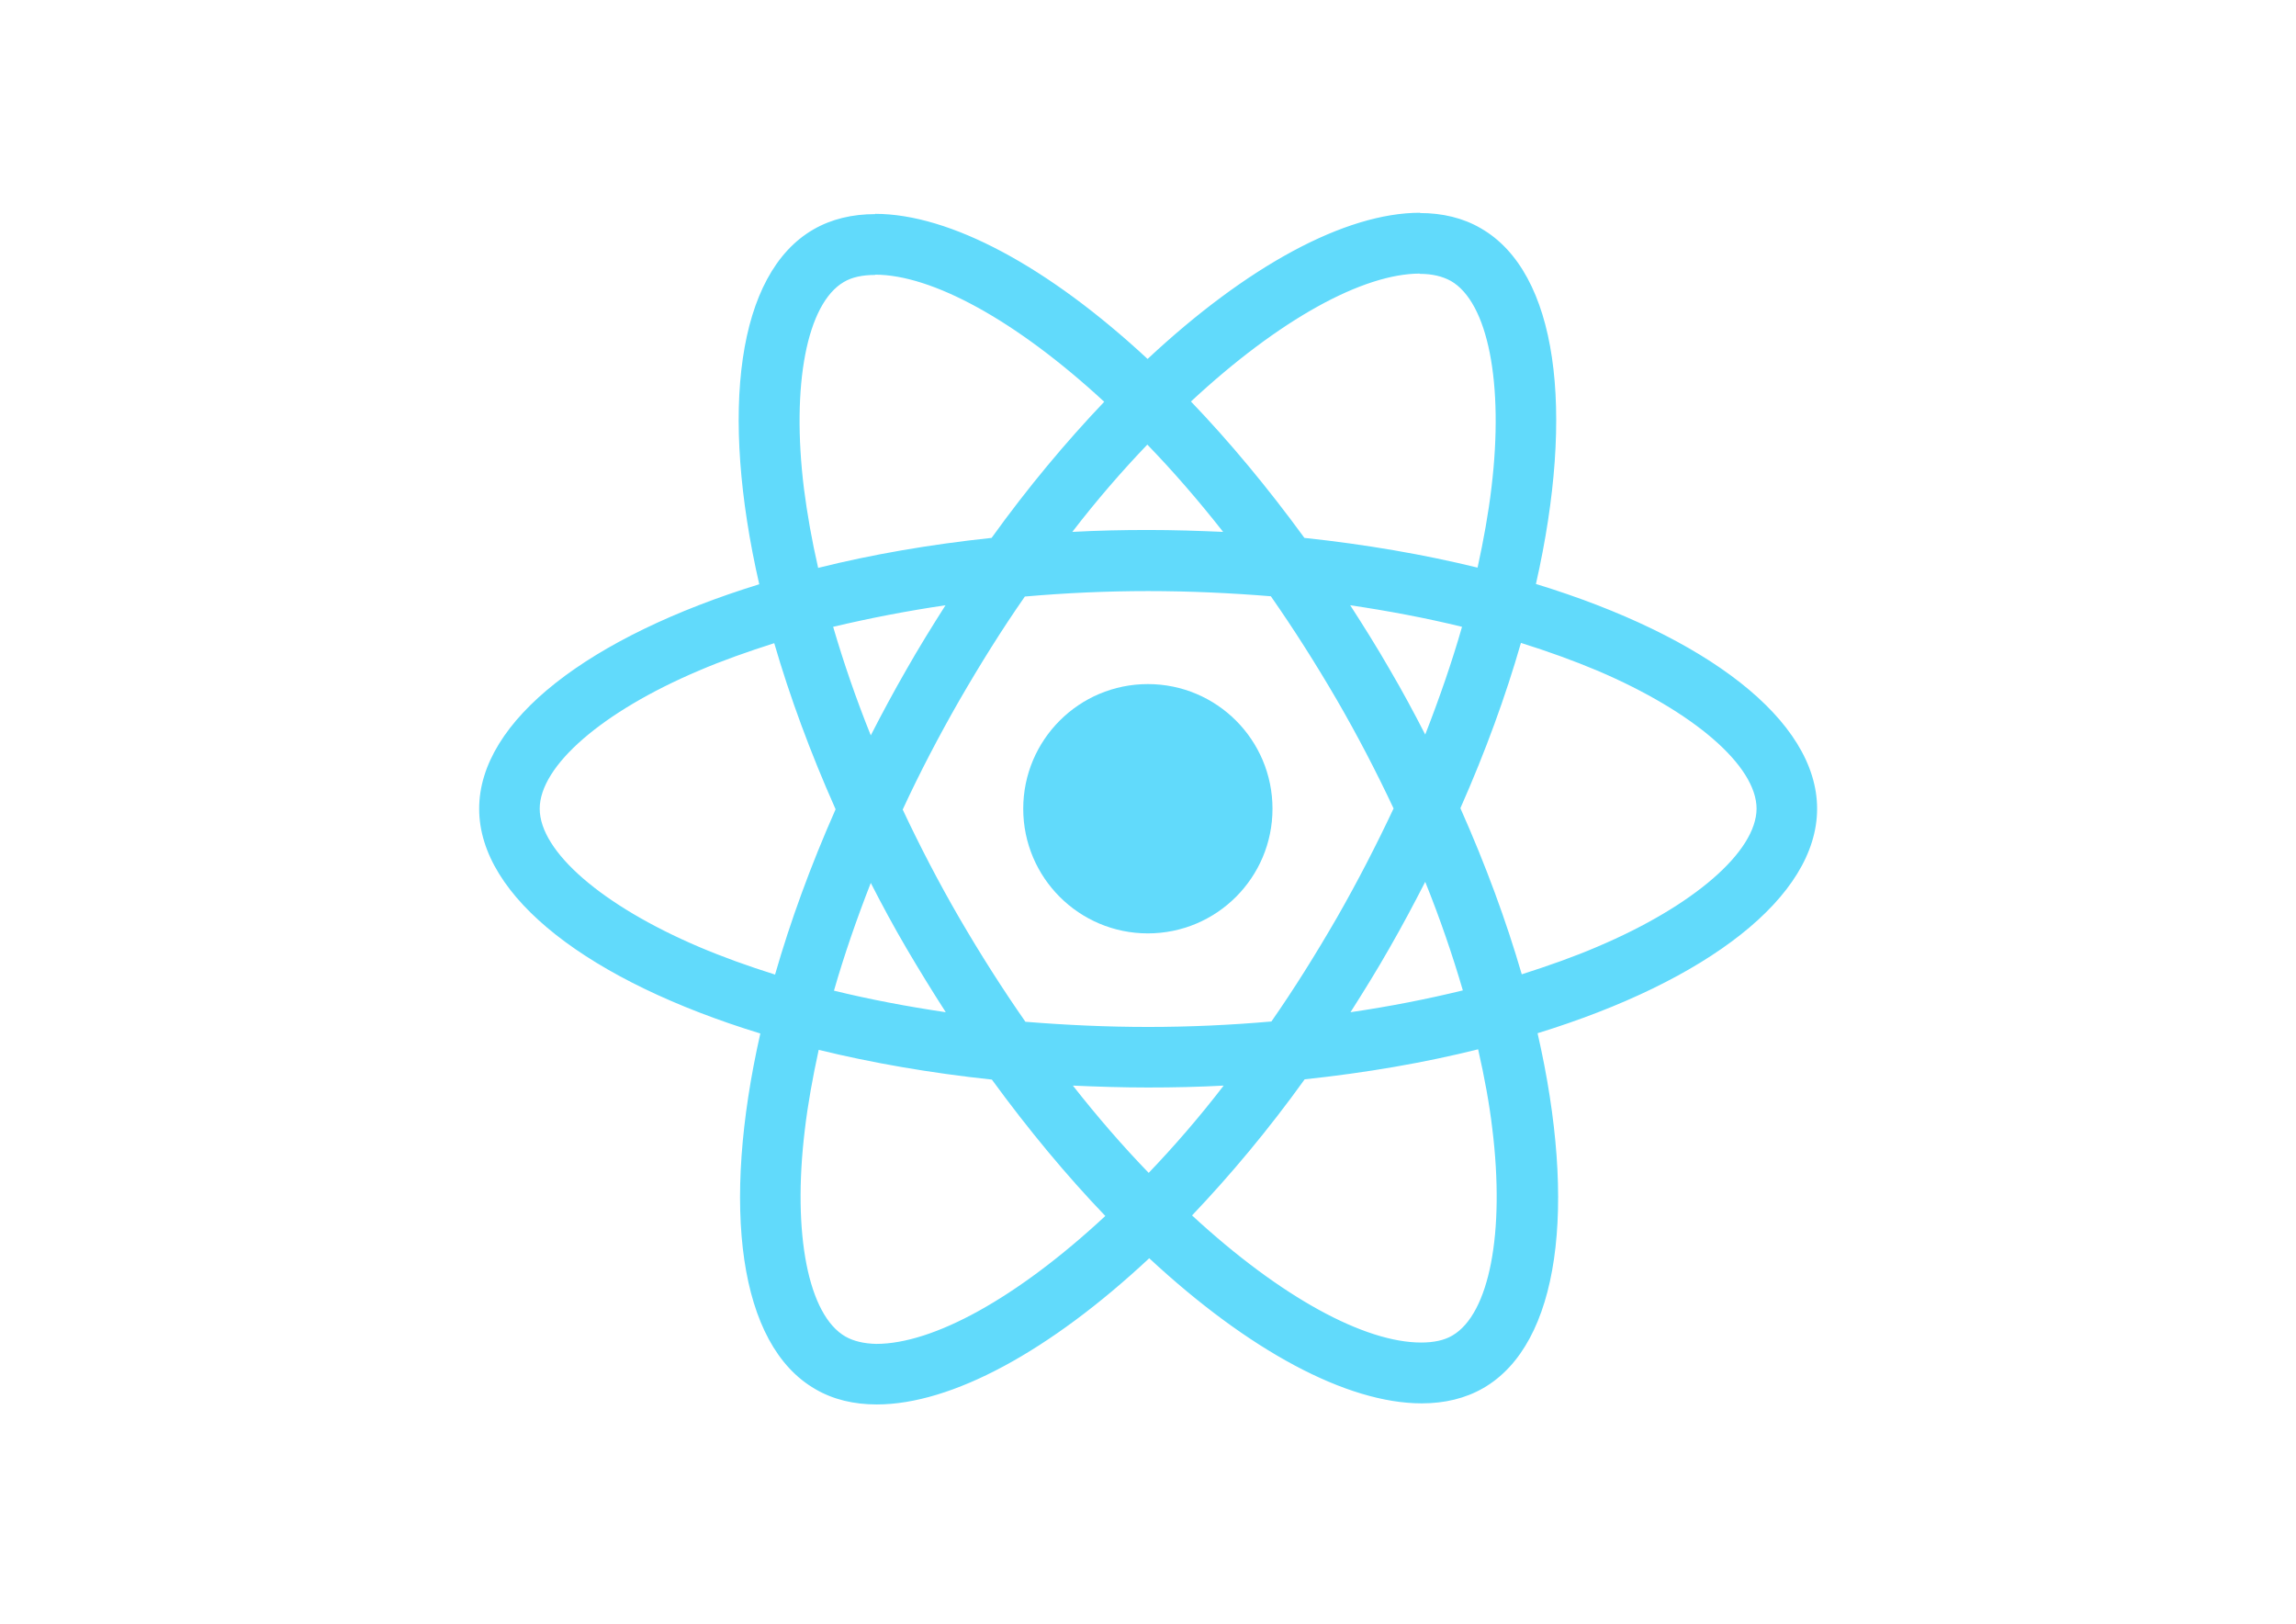
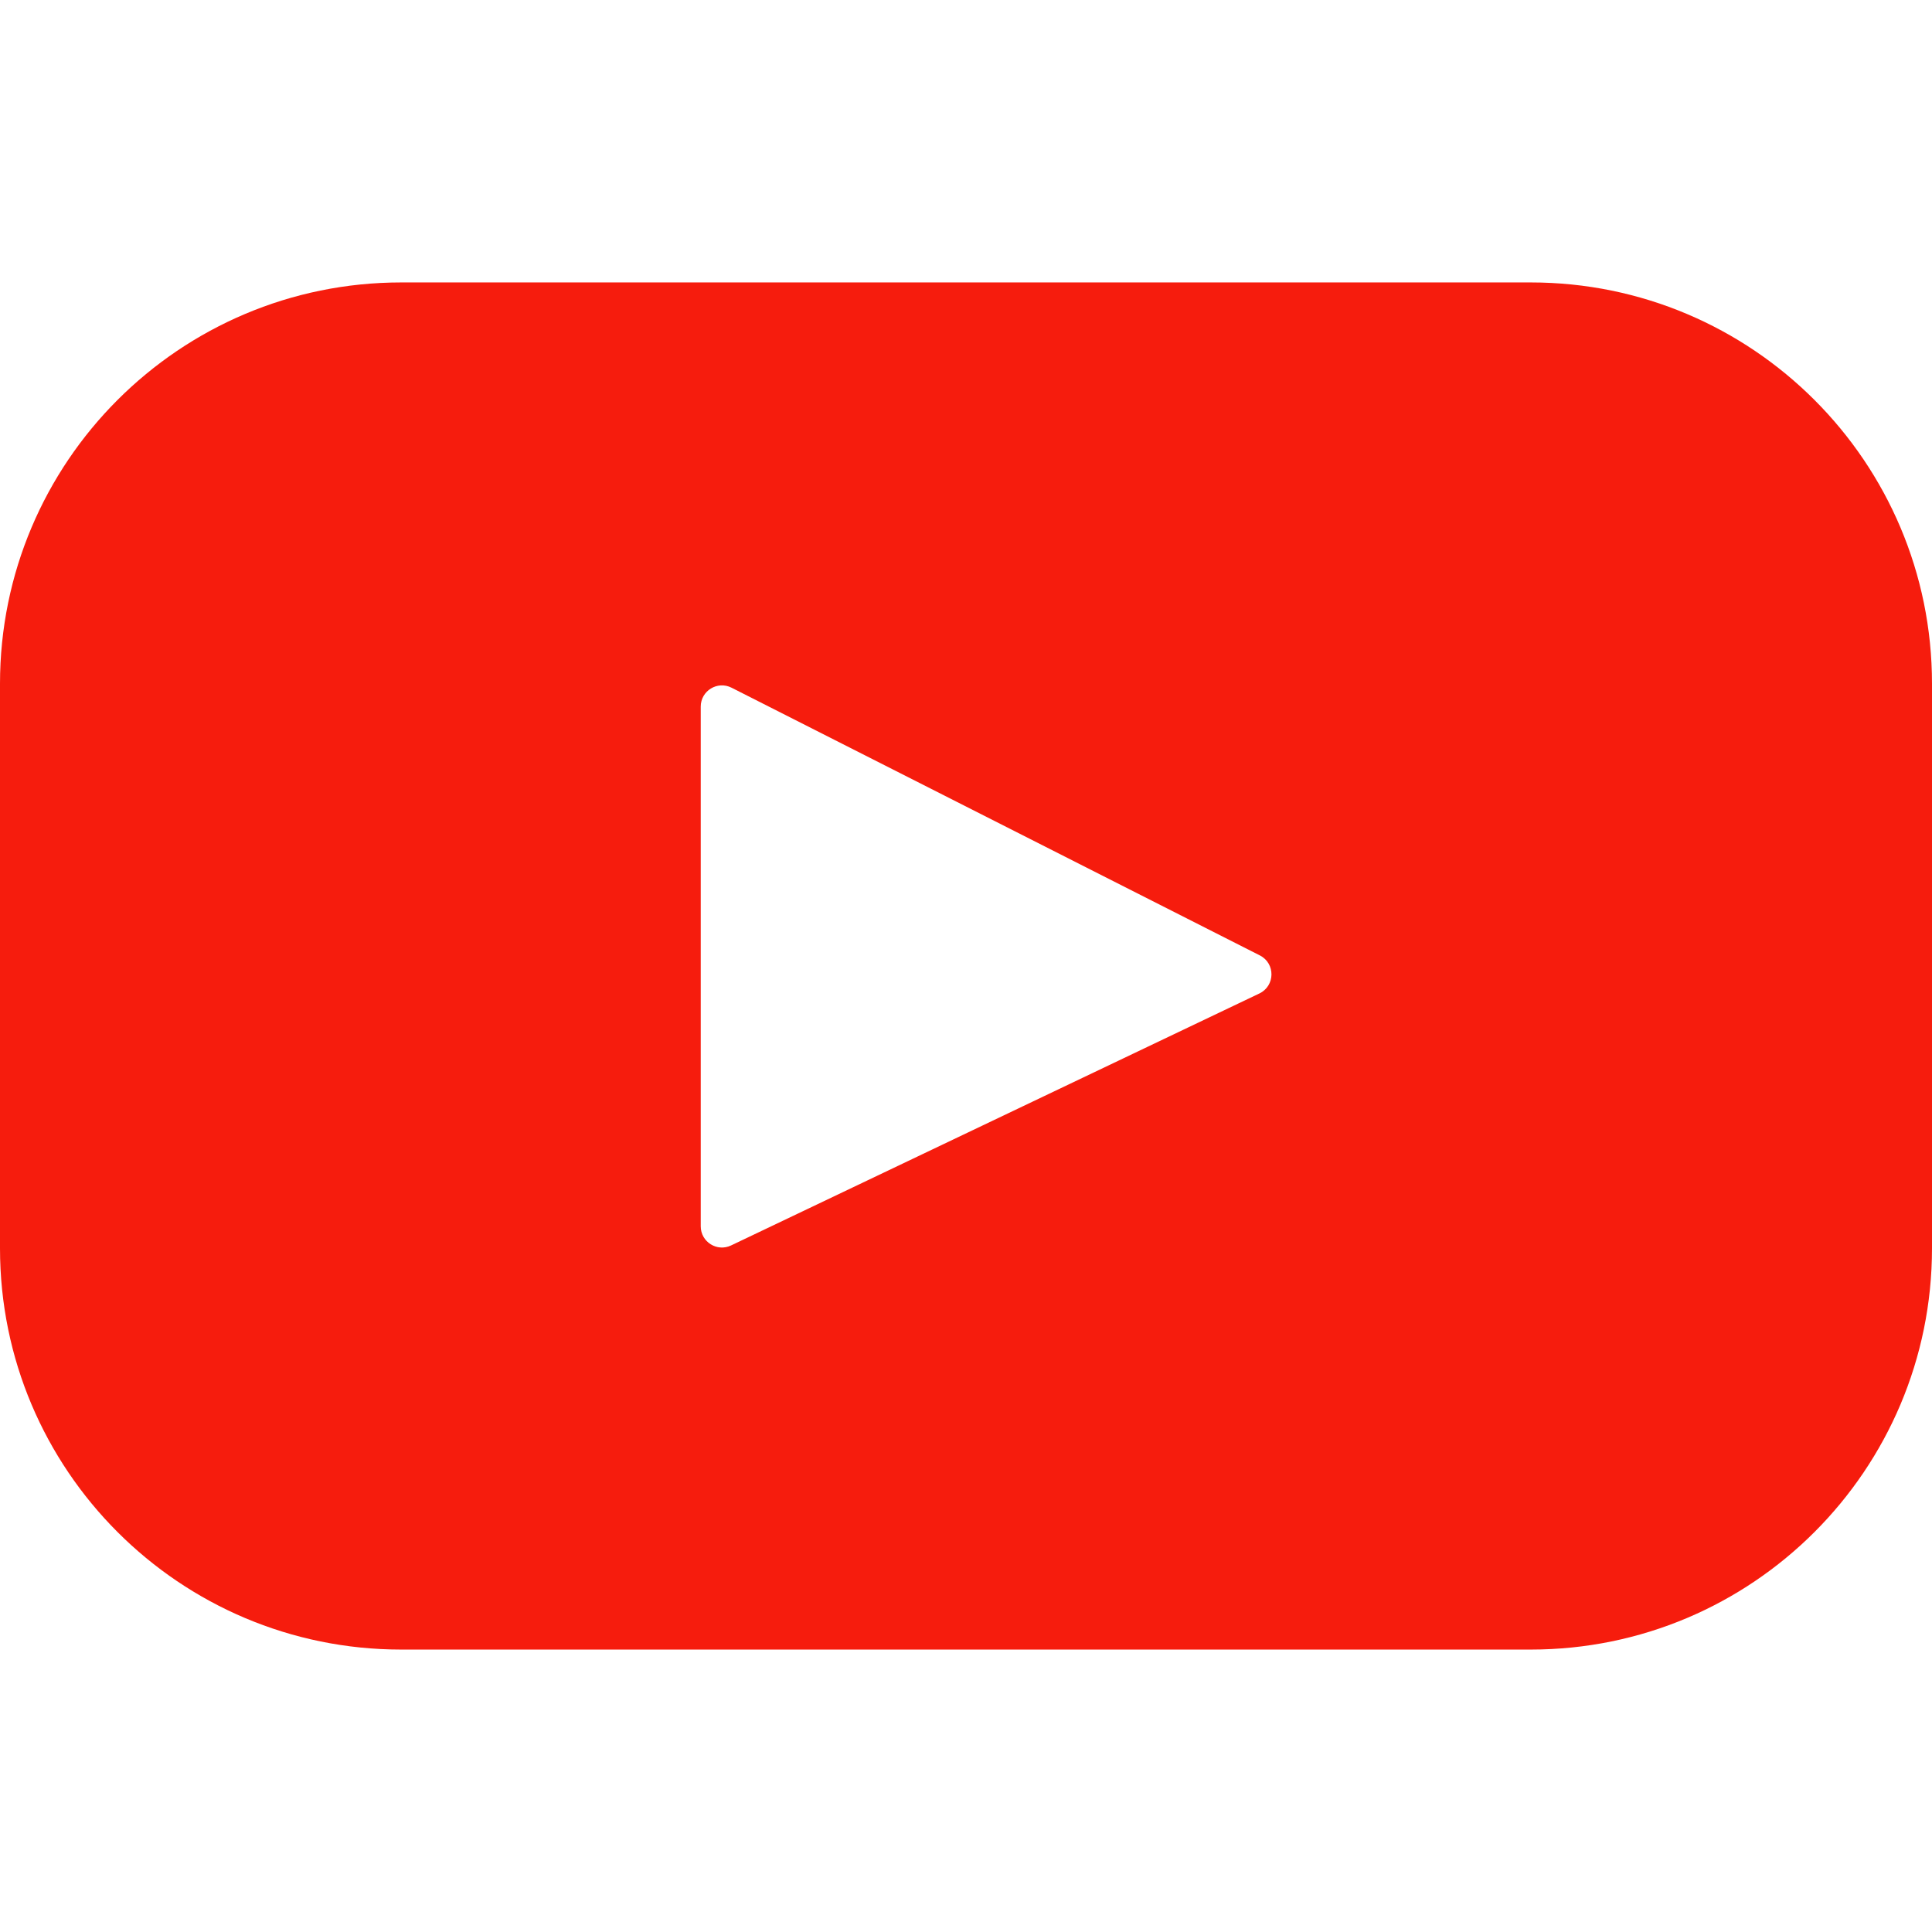
- <svg xmlns="http://www.w3.org/2000/svg" viewBox="0 0 841.9 595.3">
-   <g fill="#61DAFB">
-     <path d="M666.3 296.5c0-32.5-40.7-63.3-103.1-82.4 14.4-63.6 8-114.2-20.2-130.4-6.5-3.8-14.1-5.6-22.4-5.6v22.3c4.6 0 8.3.9 11.4 2.6 13.6 7.8 19.5 37.5 14.9 75.7-1.1 9.4-2.9 19.3-5.1 29.4-19.6-4.8-41-8.5-63.5-10.9-13.5-18.5-27.5-35.3-41.6-50 32.6-30.3 63.2-46.9 84-46.9V78c-27.5 0-63.5 19.6-99.9 53.6-36.4-33.8-72.4-53.2-99.9-53.2v22.3c20.7 0 51.4 16.5 84 46.6-14 14.7-28 31.4-41.3 49.9-22.6 2.4-44 6.1-63.6 11-2.3-10-4-19.7-5.2-29-4.7-38.2 1.1-67.9 14.6-75.8 3-1.8 6.9-2.6 11.5-2.6V78.5c-8.4 0-16 1.8-22.6 5.6-28.1 16.2-34.4 66.7-19.9 130.1-62.2 19.2-102.7 49.9-102.7 82.3 0 32.5 40.7 63.3 103.1 82.4-14.4 63.6-8 114.2 20.2 130.4 6.5 3.8 14.1 5.6 22.5 5.6 27.5 0 63.5-19.6 99.9-53.6 36.4 33.8 72.4 53.2 99.9 53.2 8.4 0 16-1.8 22.6-5.6 28.1-16.2 34.4-66.7 19.9-130.1 62-19.1 102.5-49.9 102.5-82.3zm-130.2-66.7c-3.7 12.9-8.3 26.2-13.5 39.5-4.1-8-8.4-16-13.1-24-4.6-8-9.5-15.8-14.4-23.4 14.2 2.1 27.9 4.7 41 7.9zm-45.8 106.5c-7.8 13.5-15.8 26.3-24.1 38.2-14.9 1.3-30 2-45.2 2-15.1 0-30.2-.7-45-1.9-8.3-11.9-16.4-24.6-24.2-38-7.6-13.1-14.5-26.4-20.8-39.8 6.2-13.4 13.2-26.8 20.7-39.9 7.8-13.5 15.8-26.3 24.1-38.2 14.9-1.3 30-2 45.2-2 15.1 0 30.2.7 45 1.9 8.3 11.9 16.4 24.6 24.2 38 7.6 13.1 14.5 26.4 20.8 39.8-6.3 13.4-13.2 26.8-20.7 39.9zm32.3-13c5.4 13.4 10 26.8 13.8 39.8-13.1 3.2-26.9 5.9-41.2 8 4.9-7.7 9.8-15.6 14.4-23.7 4.6-8 8.9-16.1 13-24.1zM421.2 430c-9.3-9.6-18.6-20.3-27.8-32 9 .4 18.2.7 27.5.7 9.4 0 18.7-.2 27.8-.7-9 11.7-18.3 22.4-27.5 32zm-74.4-58.9c-14.2-2.1-27.9-4.7-41-7.9 3.7-12.9 8.3-26.2 13.5-39.5 4.1 8 8.4 16 13.1 24 4.7 8 9.5 15.8 14.4 23.4zM420.7 163c9.3 9.6 18.6 20.3 27.8 32-9-.4-18.2-.7-27.5-.7-9.4 0-18.7.2-27.8.7 9-11.7 18.3-22.4 27.5-32zm-74 58.9c-4.9 7.7-9.8 15.6-14.4 23.7-4.6 8-8.9 16-13 24-5.4-13.4-10-26.8-13.8-39.8 13.1-3.1 26.9-5.8 41.2-7.9zm-90.5 125.2c-35.4-15.1-58.3-34.9-58.3-50.6 0-15.7 22.9-35.6 58.3-50.6 8.6-3.7 18-7 27.7-10.1 5.7 19.6 13.2 40 22.5 60.9-9.2 20.8-16.6 41.1-22.2 60.6-9.9-3.1-19.3-6.5-28-10.2zM310 490c-13.6-7.8-19.5-37.5-14.9-75.7 1.1-9.4 2.9-19.3 5.1-29.4 19.6 4.8 41 8.5 63.5 10.9 13.5 18.5 27.5 35.3 41.6 50-32.6 30.3-63.2 46.9-84 46.9-4.5-.1-8.3-1-11.3-2.7zm237.2-76.2c4.7 38.2-1.1 67.9-14.6 75.8-3 1.8-6.9 2.6-11.5 2.6-20.7 0-51.4-16.5-84-46.6 14-14.7 28-31.4 41.3-49.9 22.6-2.4 44-6.1 63.6-11 2.3 10.1 4.1 19.8 5.2 29.1zm38.5-66.7c-8.6 3.7-18 7-27.7 10.1-5.7-19.6-13.2-40-22.5-60.9 9.2-20.8 16.6-41.1 22.2-60.6 9.9 3.1 19.3 6.5 28.1 10.2 35.4 15.1 58.3 34.9 58.3 50.6-.1 15.7-23 35.6-58.4 50.6zM320.8 78.4z" />
-     <circle cx="420.9" cy="296.5" r="45.7" />
-     <path d="M520.5 78.1z" />
+ <svg xmlns="http://www.w3.org/2000/svg" height="800px" width="800px" version="1.1" id="Layer_1" viewBox="0 0 461.001 461.001" xml:space="preserve">
+   <g>
+     <path style="fill:#F61C0D;" d="M365.257,67.393H95.744C42.866,67.393,0,110.259,0,163.137v134.728   c0,52.878,42.866,95.744,95.744,95.744h269.513c52.878,0,95.744-42.866,95.744-95.744V163.137   C461.001,110.259,418.135,67.393,365.257,67.393z M300.506,237.056l-126.06,60.123c-3.359,1.602-7.239-0.847-7.239-4.568V168.607   c0-3.774,3.982-6.22,7.348-4.514l126.06,63.881C304.363,229.873,304.298,235.248,300.506,237.056z" />
  </g>
</svg>
